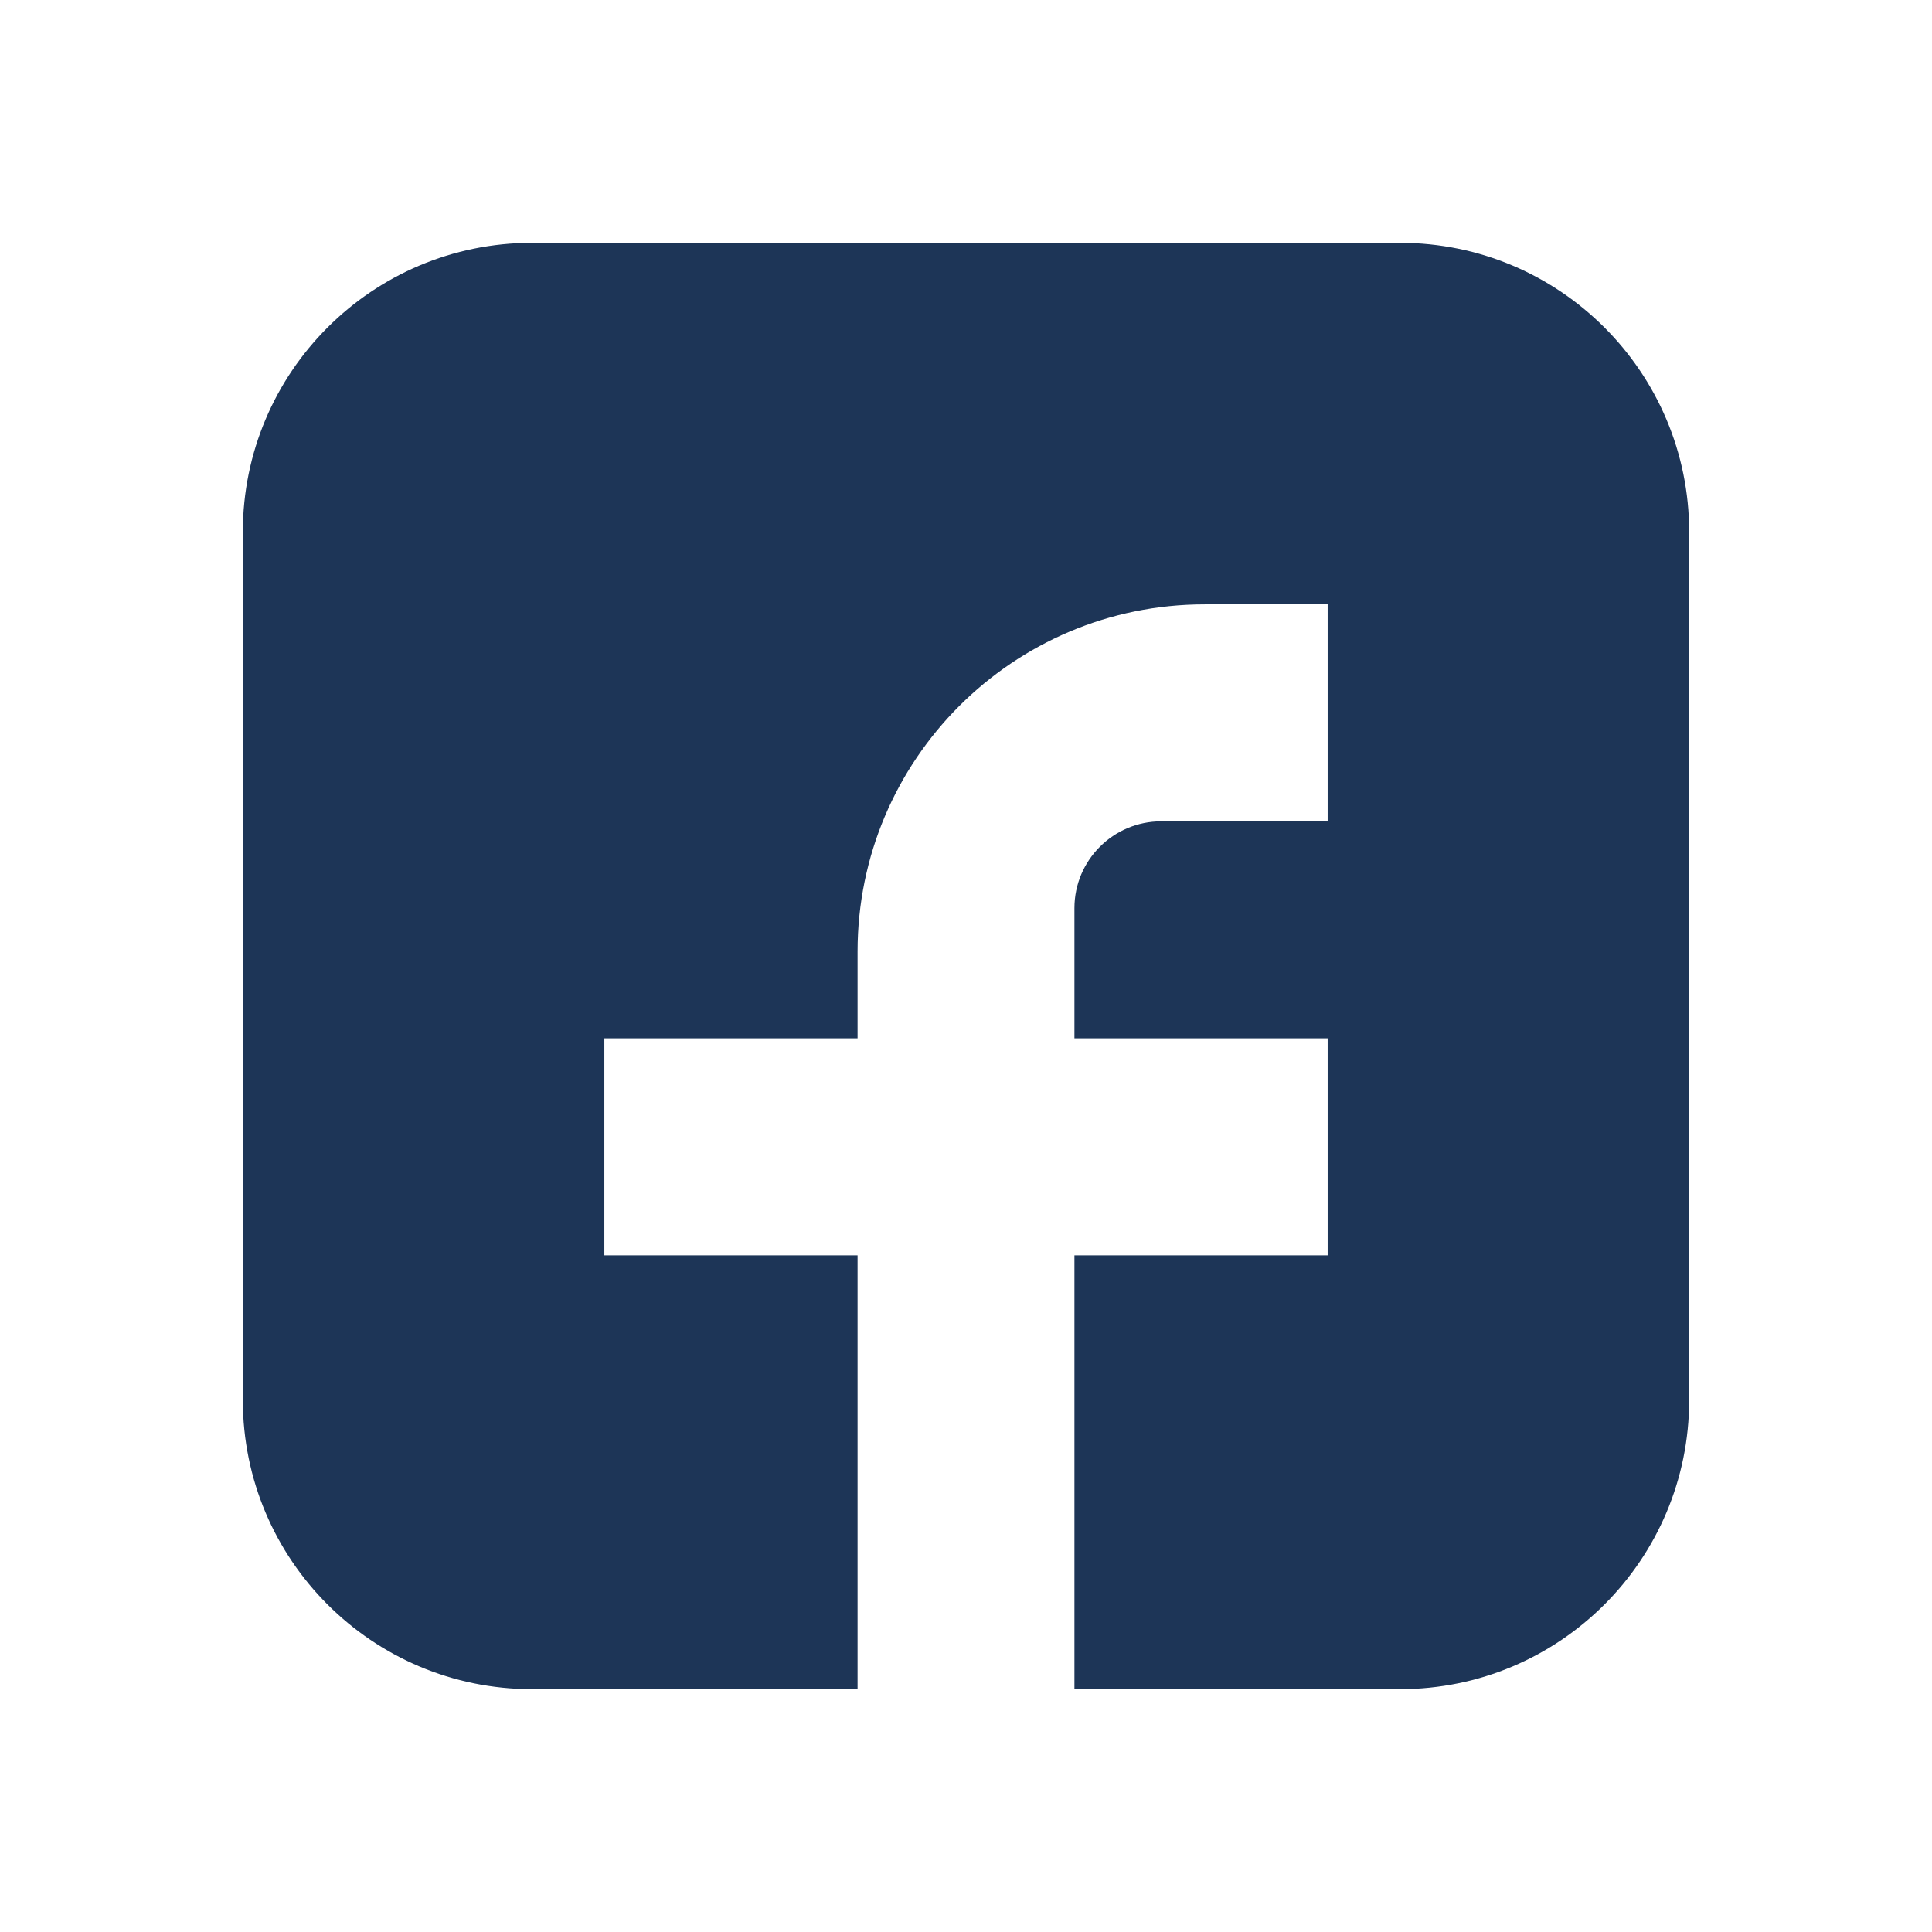
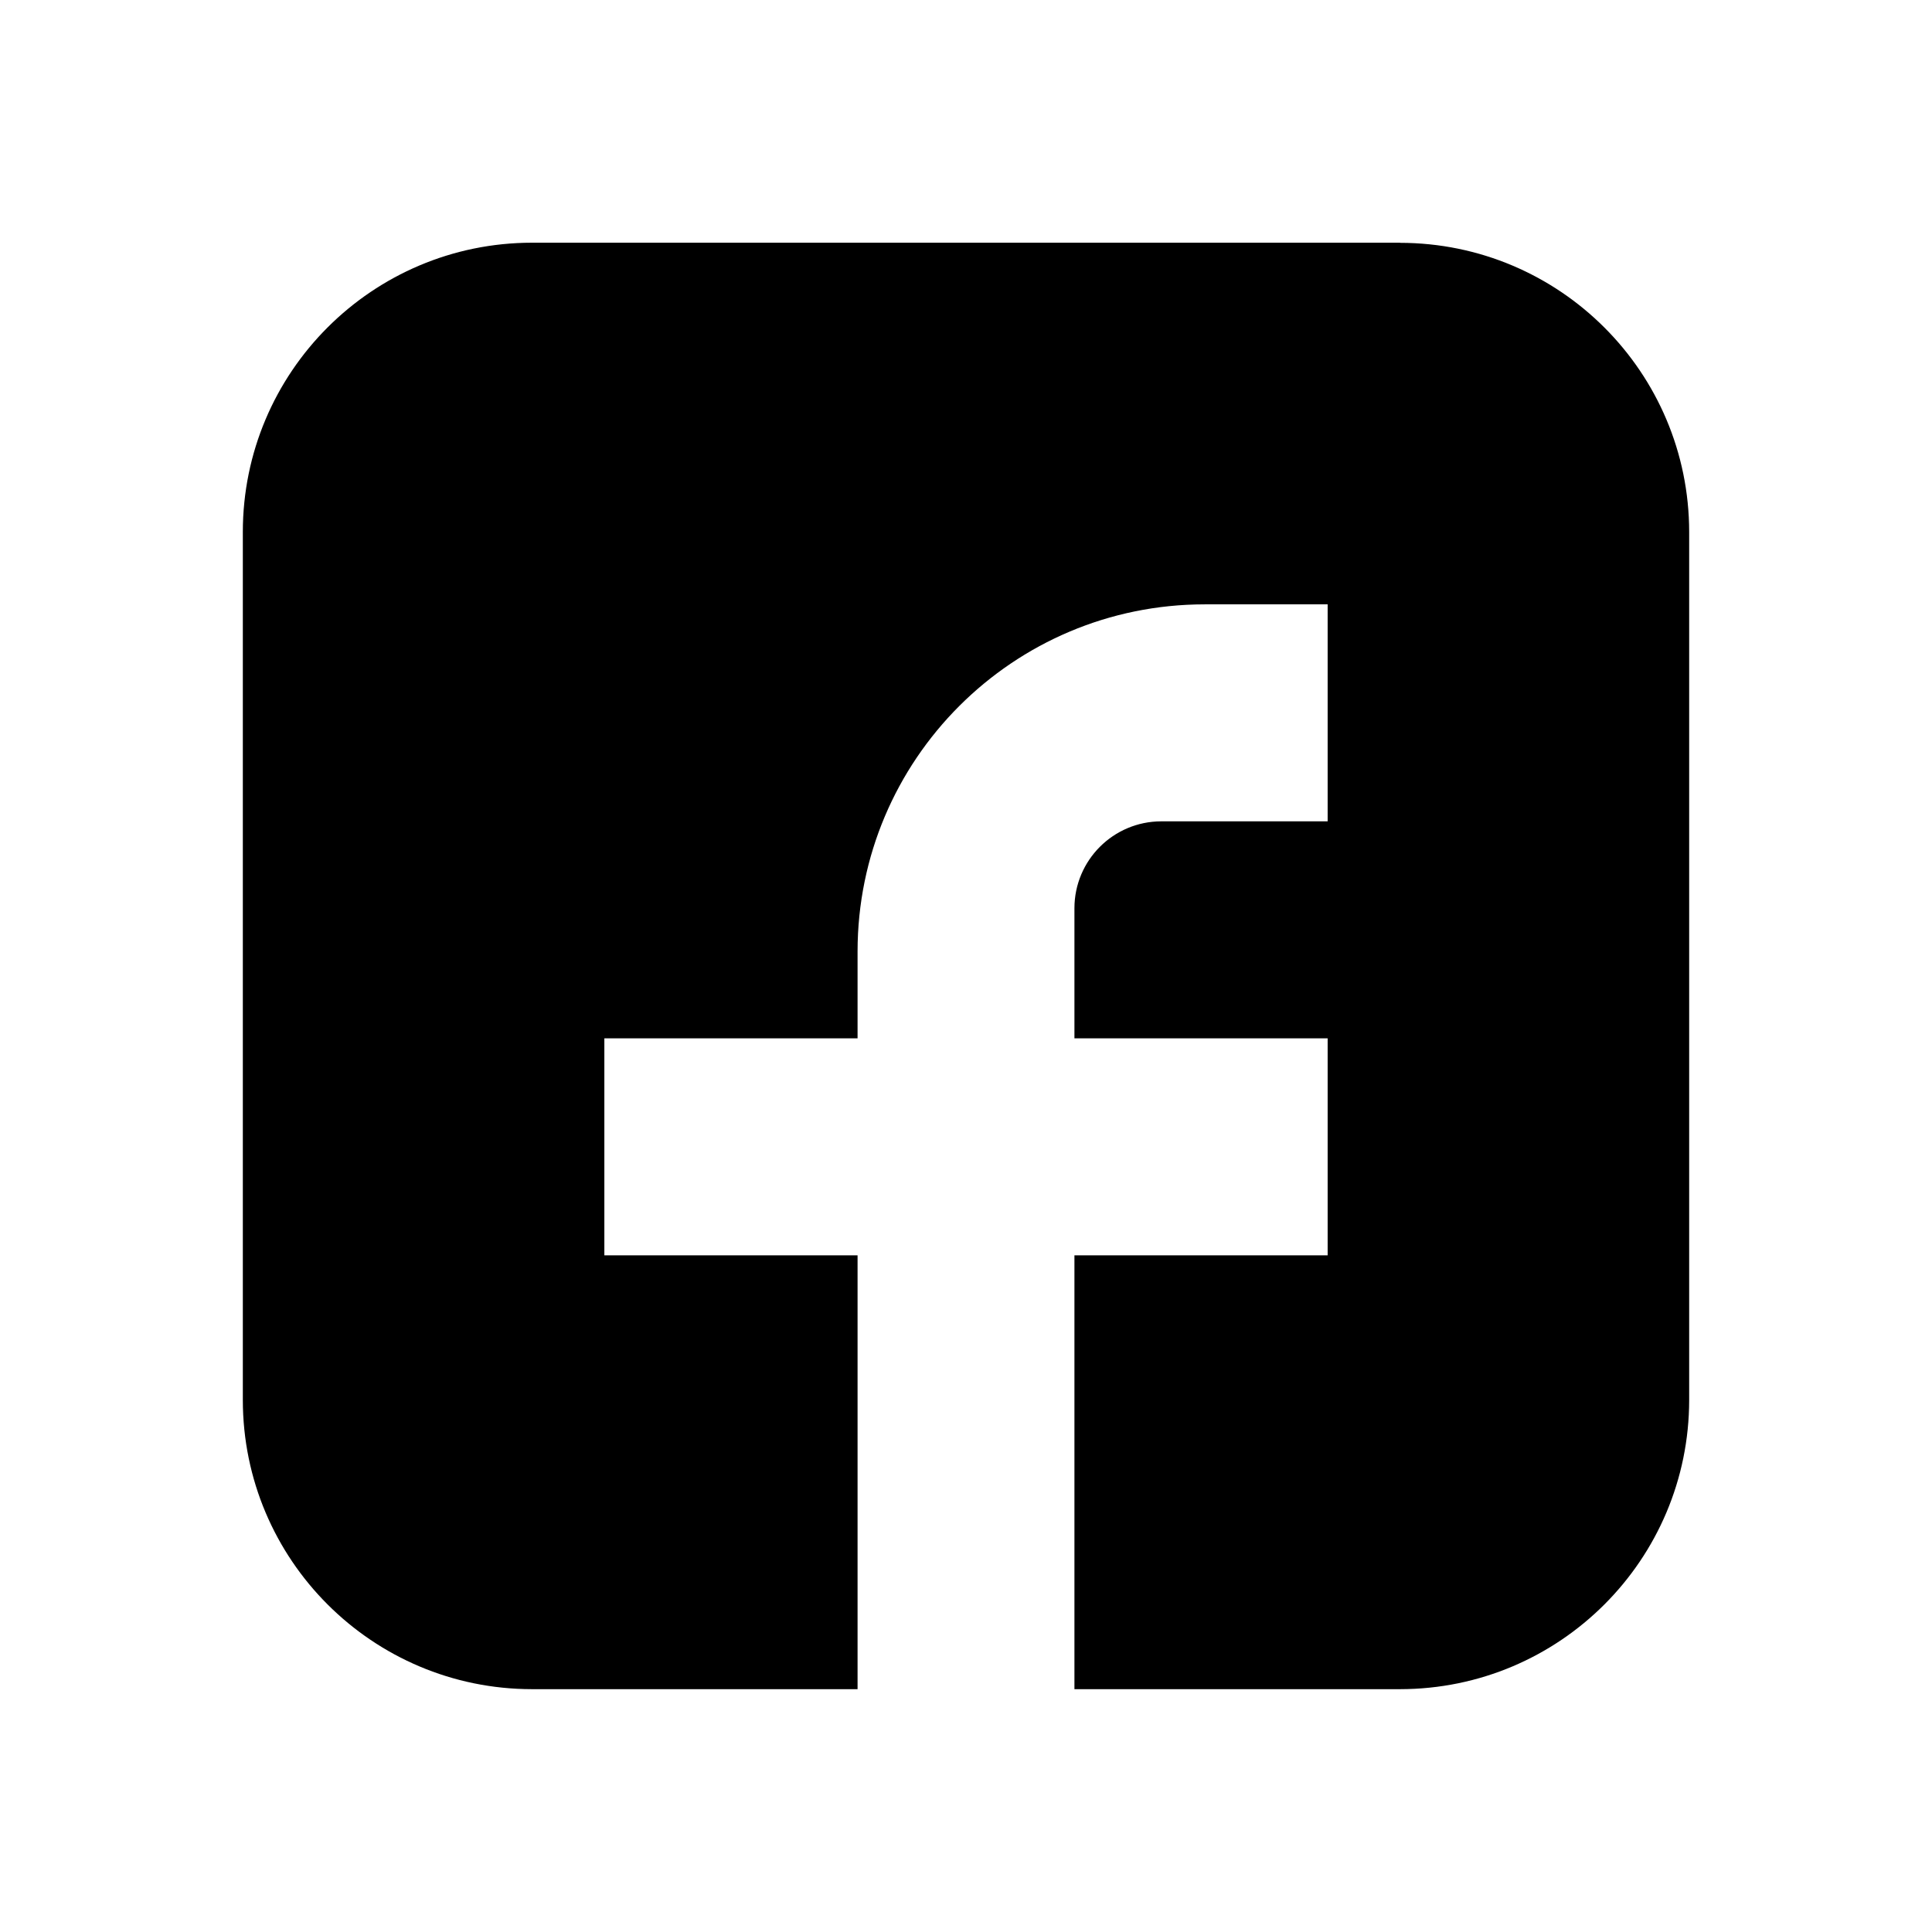
- <svg xmlns="http://www.w3.org/2000/svg" width="16" height="16" viewBox="0 0 16 16" fill="none">
-   <path d="M11.594 2.011L4.406 2.011C3.083 2.011 2.011 3.083 2.011 4.406L2.011 11.594C2.011 12.917 3.083 13.989 4.406 13.989L7.102 13.989L7.102 10.396L5.005 10.396V8.599H7.102V7.88C7.102 6.292 8.389 5.005 9.977 5.005H10.995L10.995 6.802H9.617C9.22 6.802 8.898 7.124 8.898 7.521V8.599H10.995V10.396H8.898L8.898 13.989H11.594C12.917 13.989 13.989 12.917 13.989 11.594L13.989 4.406C13.989 3.083 12.917 2.011 11.594 2.011Z" fill="#1D3557" />
+ <svg xmlns="http://www.w3.org/2000/svg" width="16" height="16" fill="none" class="social-icon" viewBox="0 0 16 16" data-v-3d4a5b90="">
+   <path fill="currentColor" d="M11.594 2.01H4.406a2.396 2.396 0 0 0-2.395 2.396v7.188a2.396 2.396 0 0 0 2.395 2.395h2.696v-3.593H5.005V8.599h2.097V7.88a2.875 2.875 0 0 1 2.875-2.875h1.018v1.797H9.617a.72.72 0 0 0-.719.719v1.078h2.097v1.797H8.898v3.593h2.696a2.396 2.396 0 0 0 2.395-2.395V4.406a2.396 2.396 0 0 0-2.395-2.395" />
</svg>
